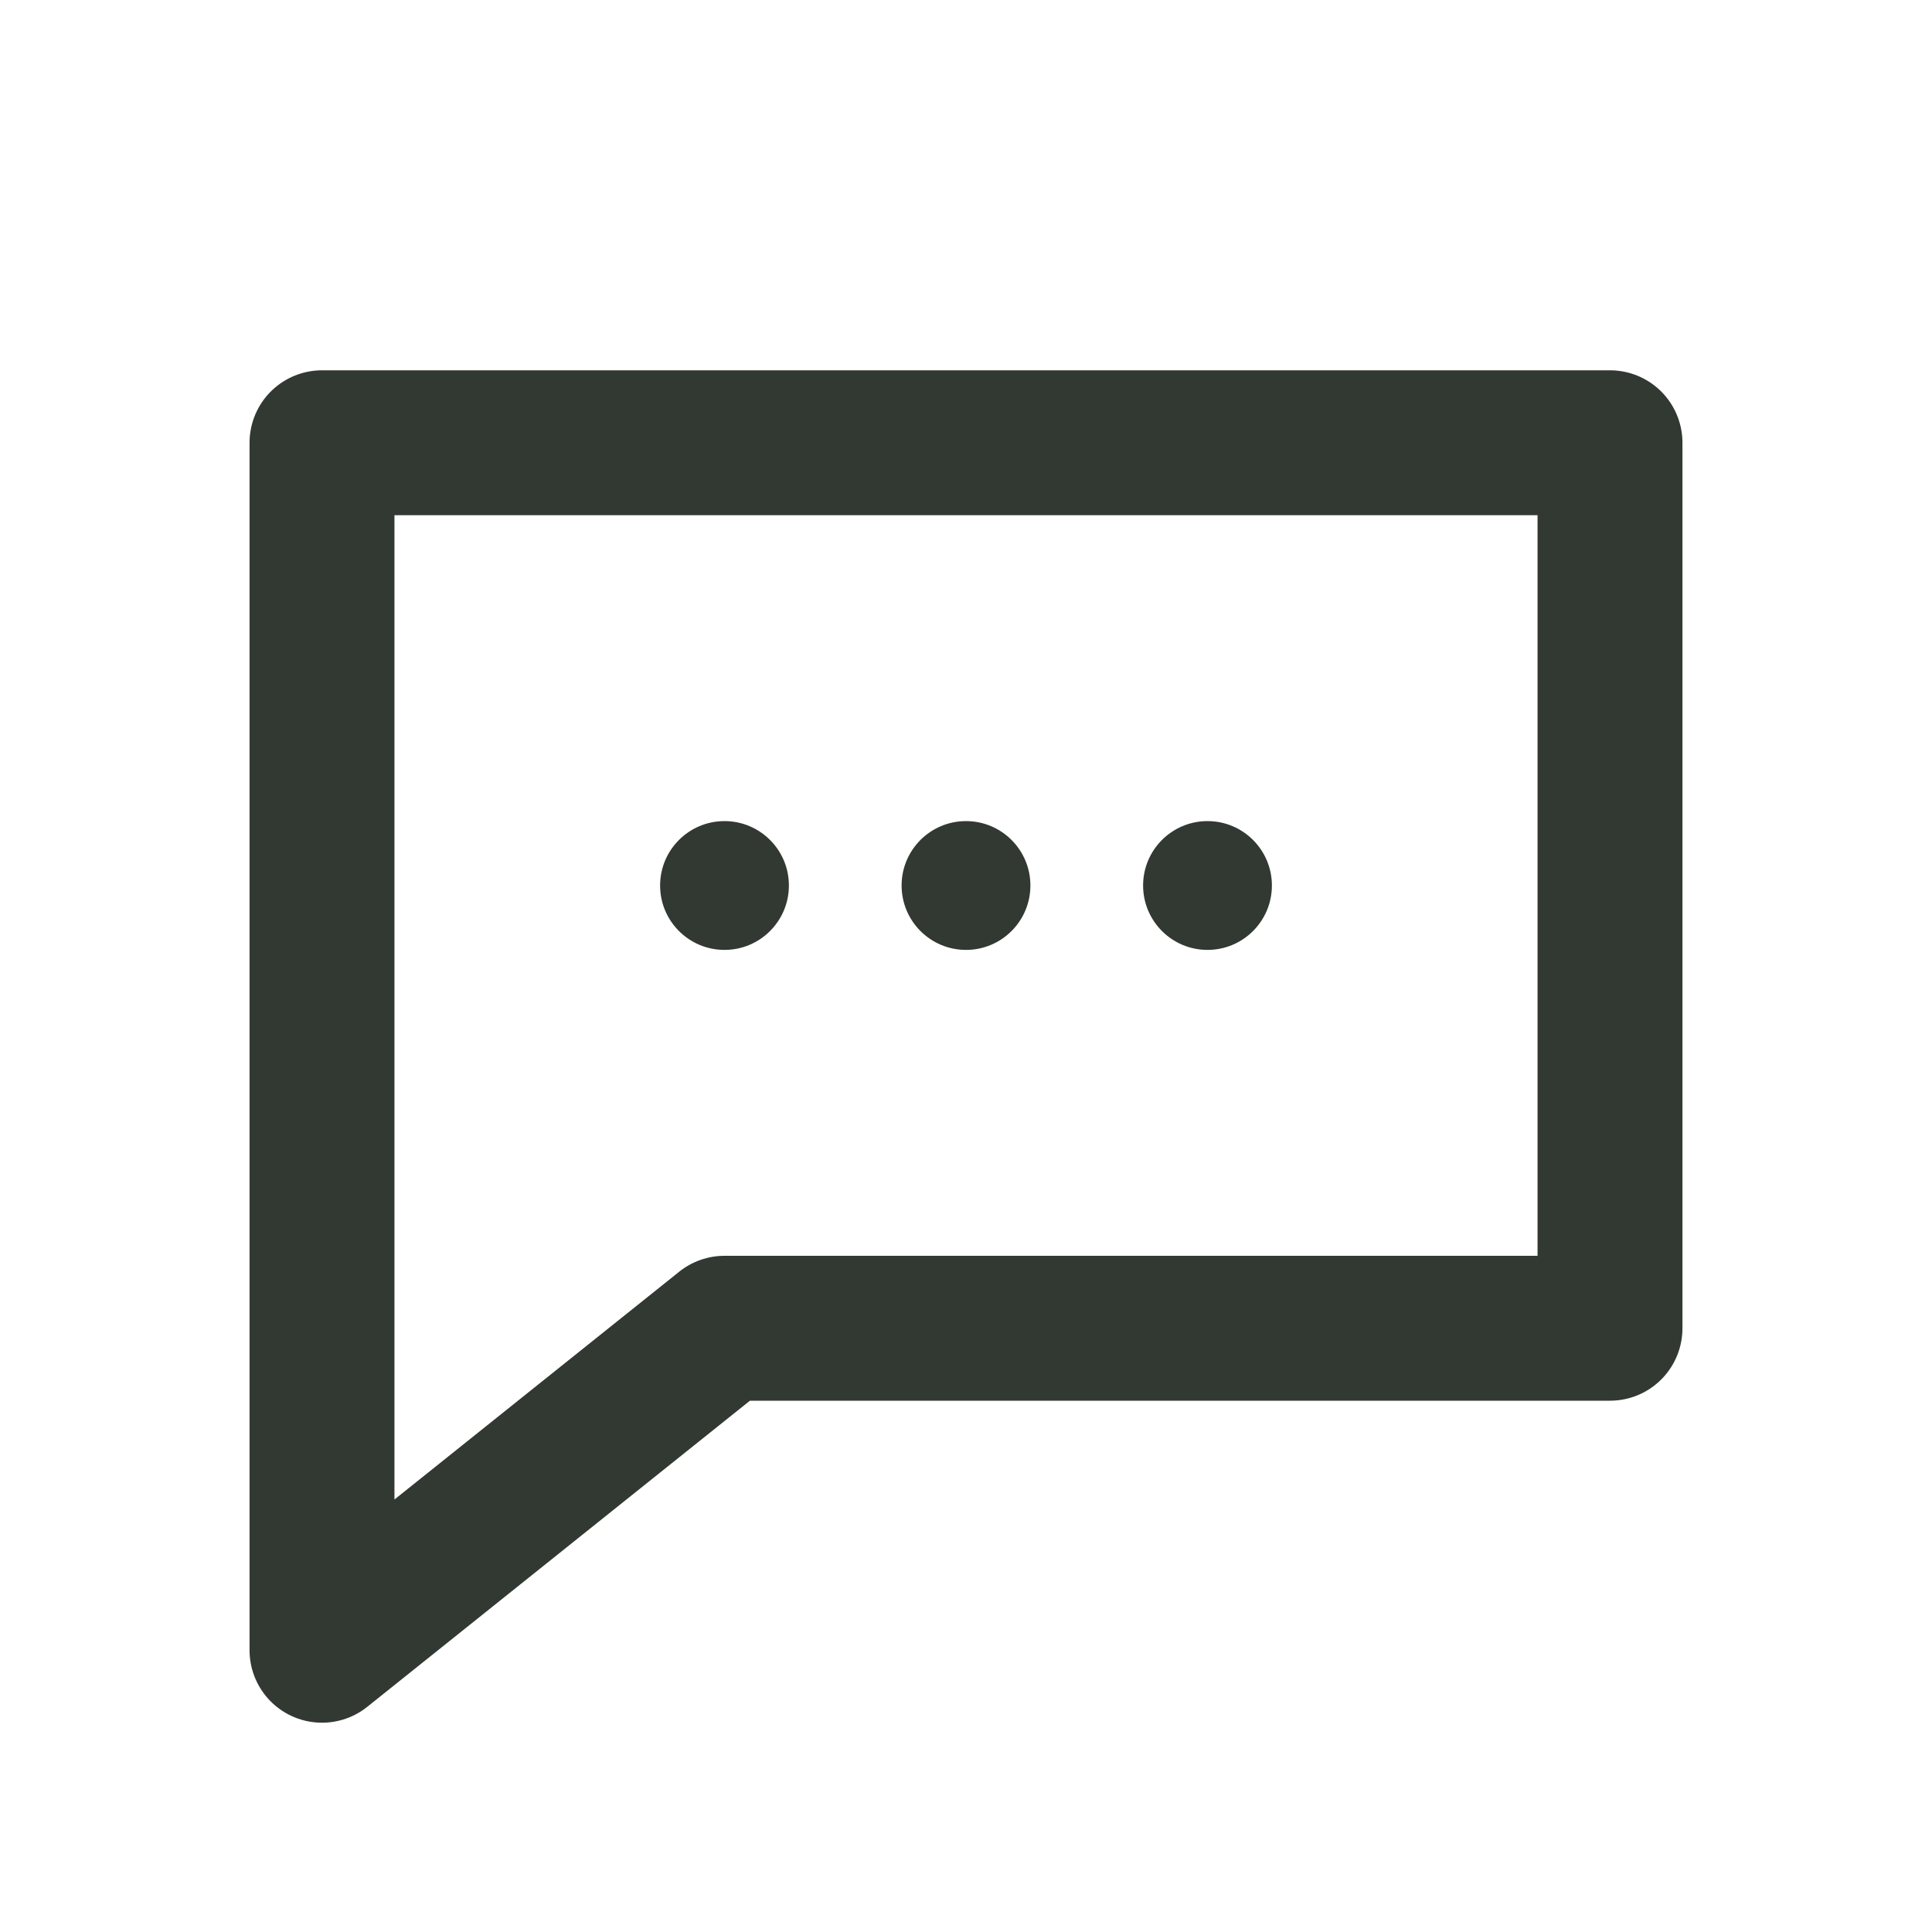
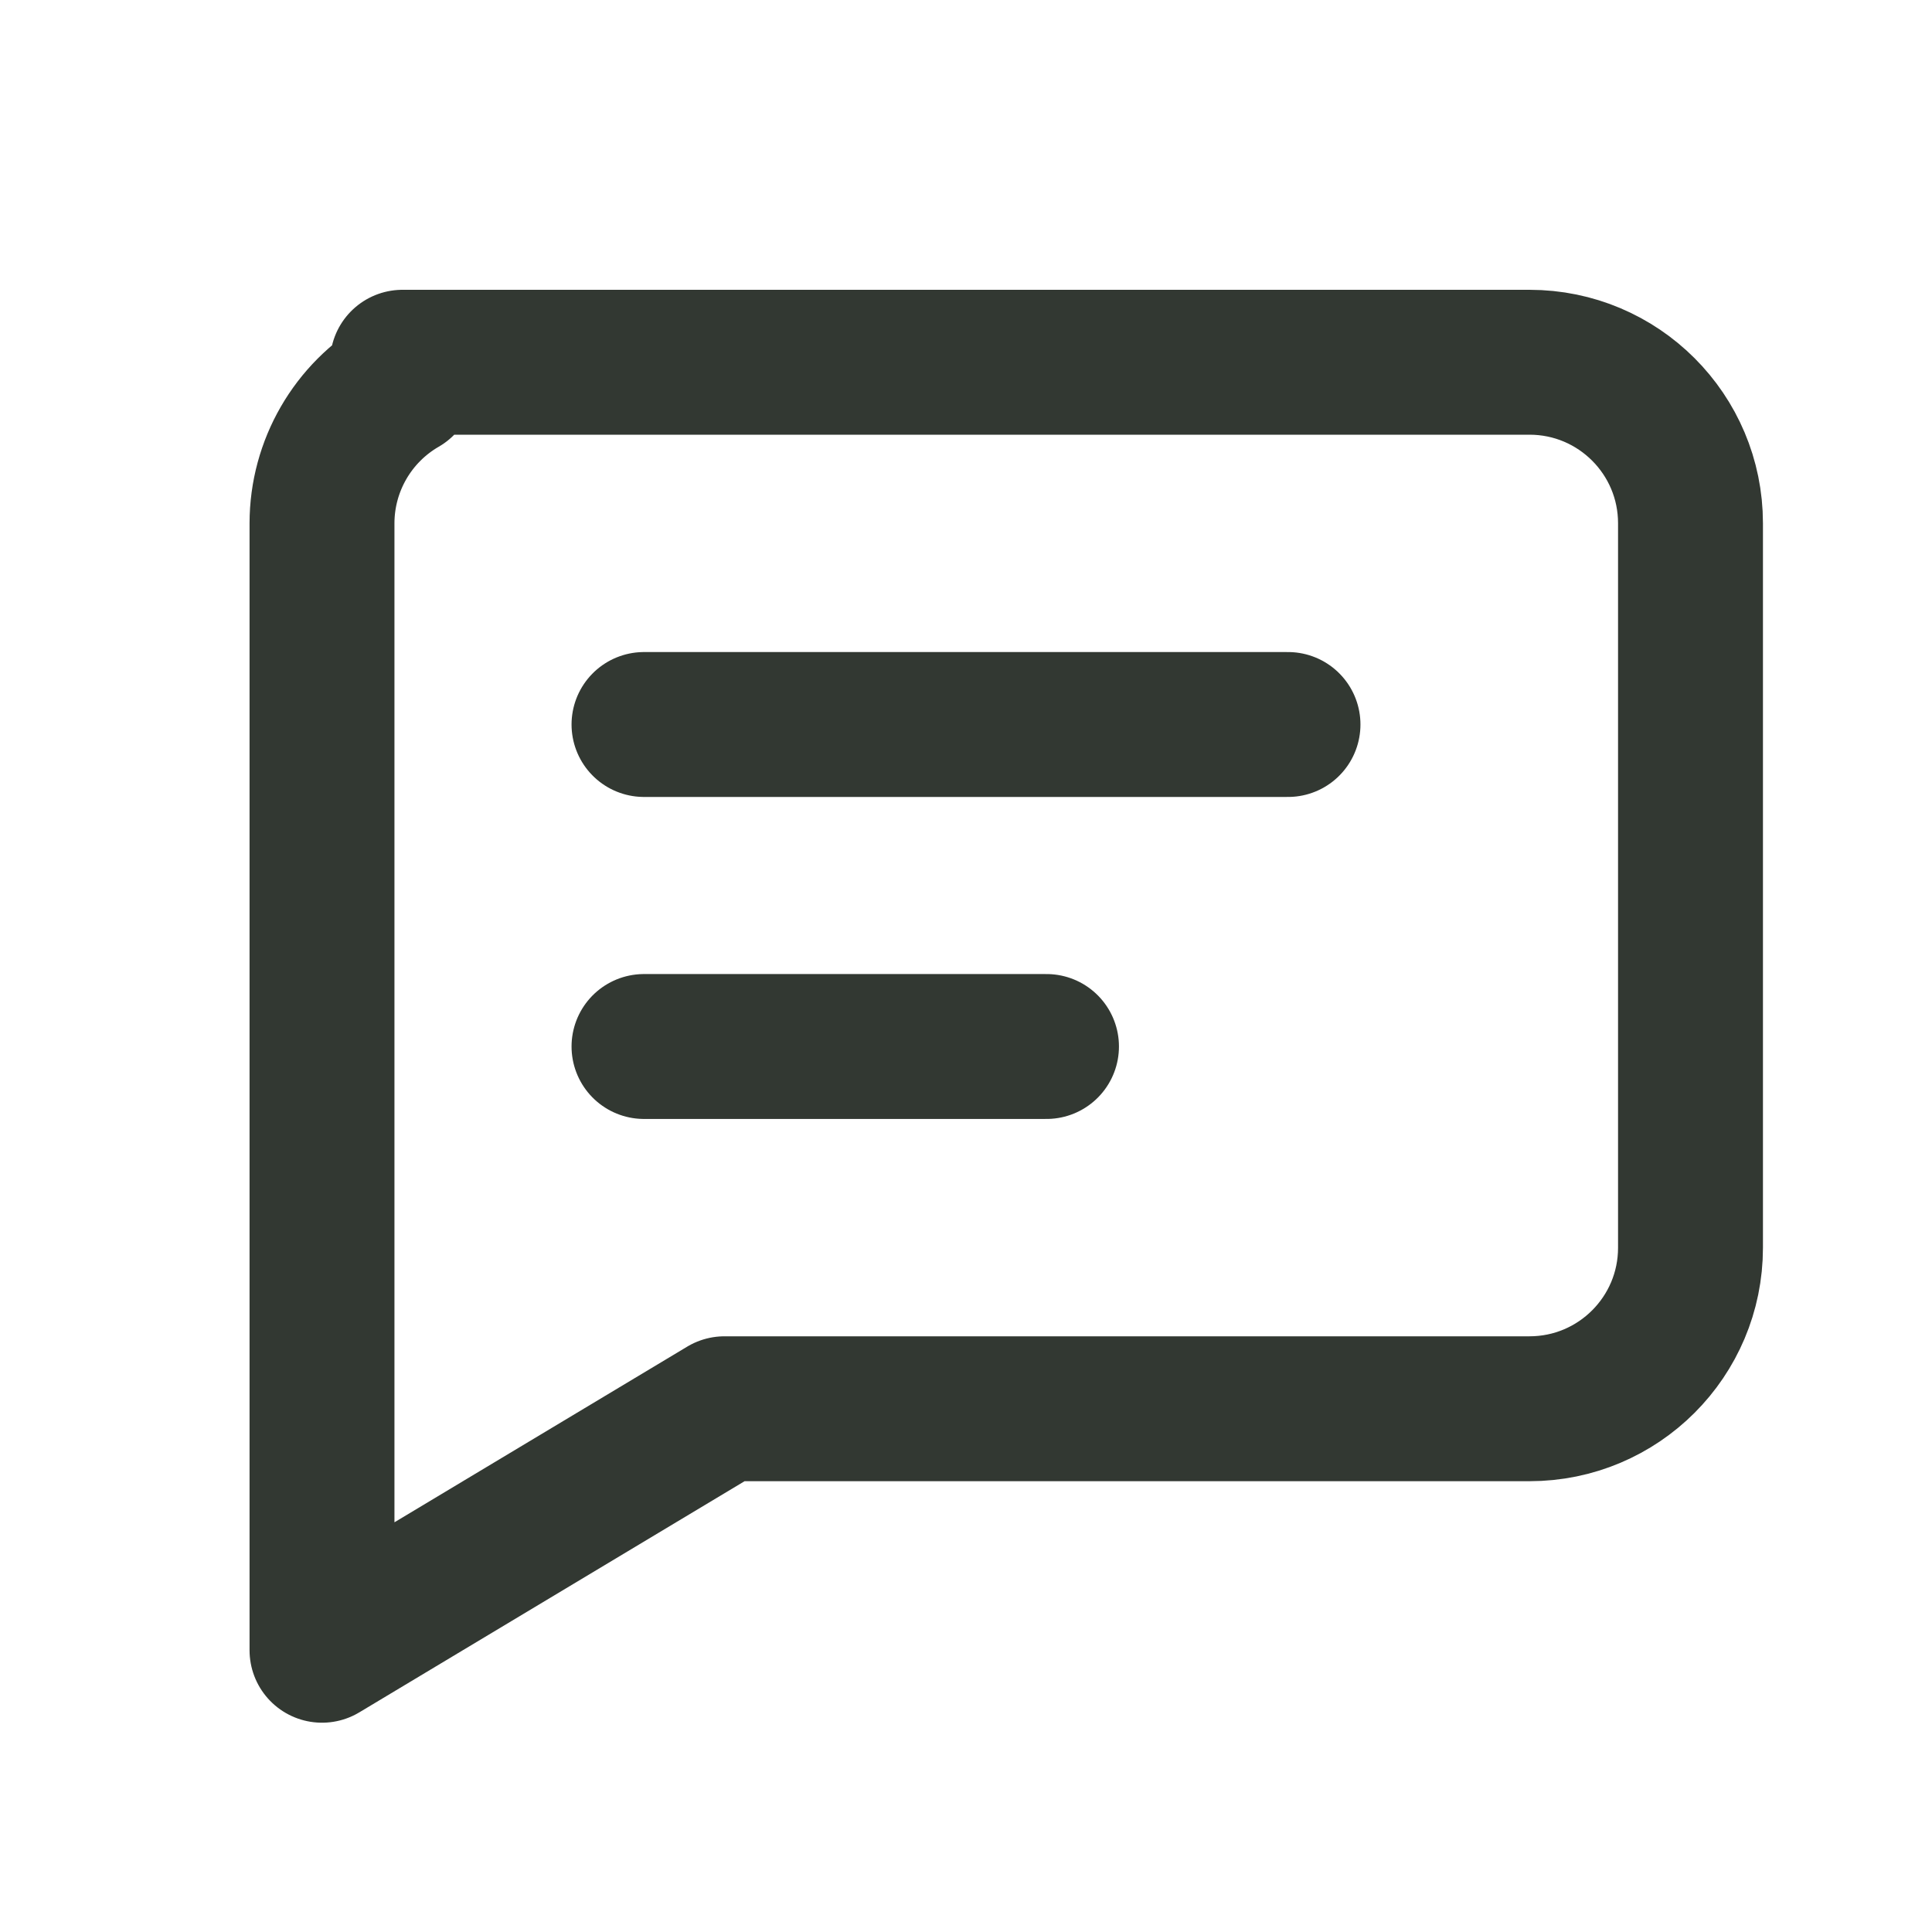
<svg xmlns="http://www.w3.org/2000/svg" viewBox="0 0 24 24" fill="none" stroke="#323832" stroke-width="1.8" stroke-linecap="round" stroke-linejoin="round">
-   <path d="M4 5.5h16v11H9l-5 4z" />
-   <circle cx="9" cy="11" r=".8" fill="#323832" stroke="none" />
-   <circle cx="12" cy="11" r=".8" fill="#323832" stroke="none" />
-   <circle cx="15" cy="11" r=".8" fill="#323832" stroke="none" />
+   <path d="M5 4.5h14a2 2 0 0 1 2 2v9a2 2 0 0 1-2 2H9l-5 3v-14a2 2 0 0 1 1-1.73" />
+   <path d="M8 9h8M8 13h5" />
</svg>
